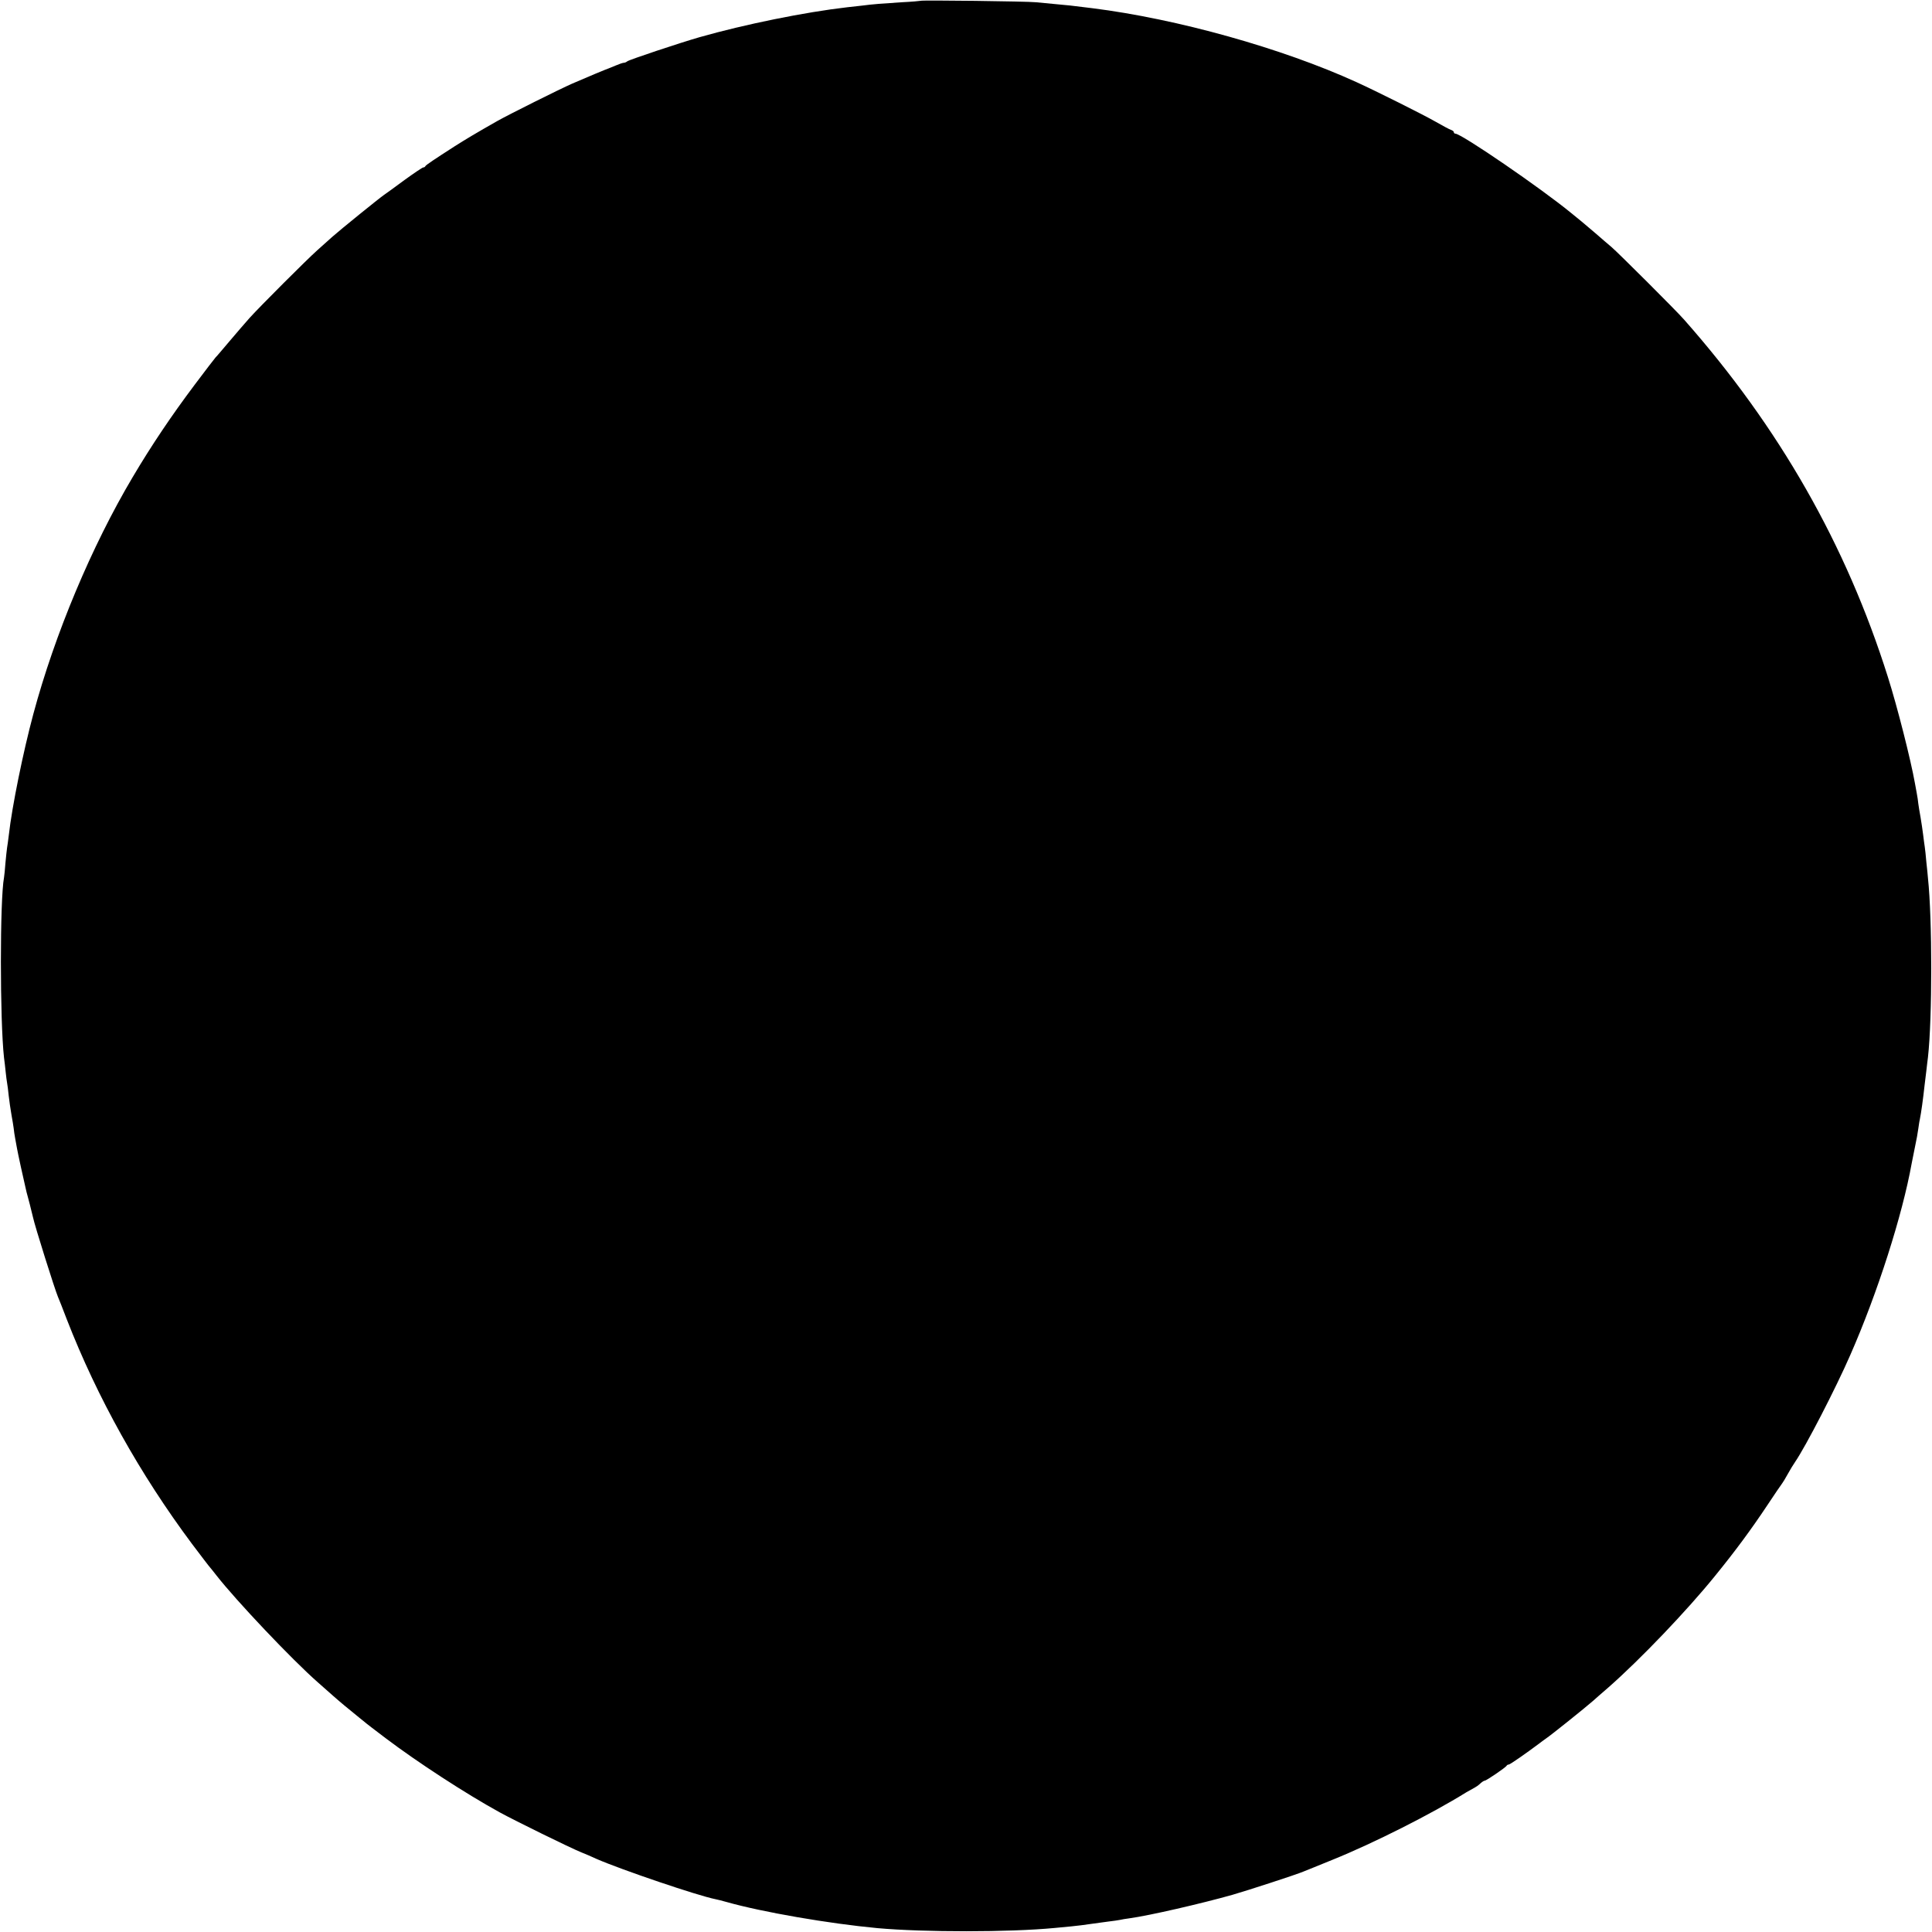
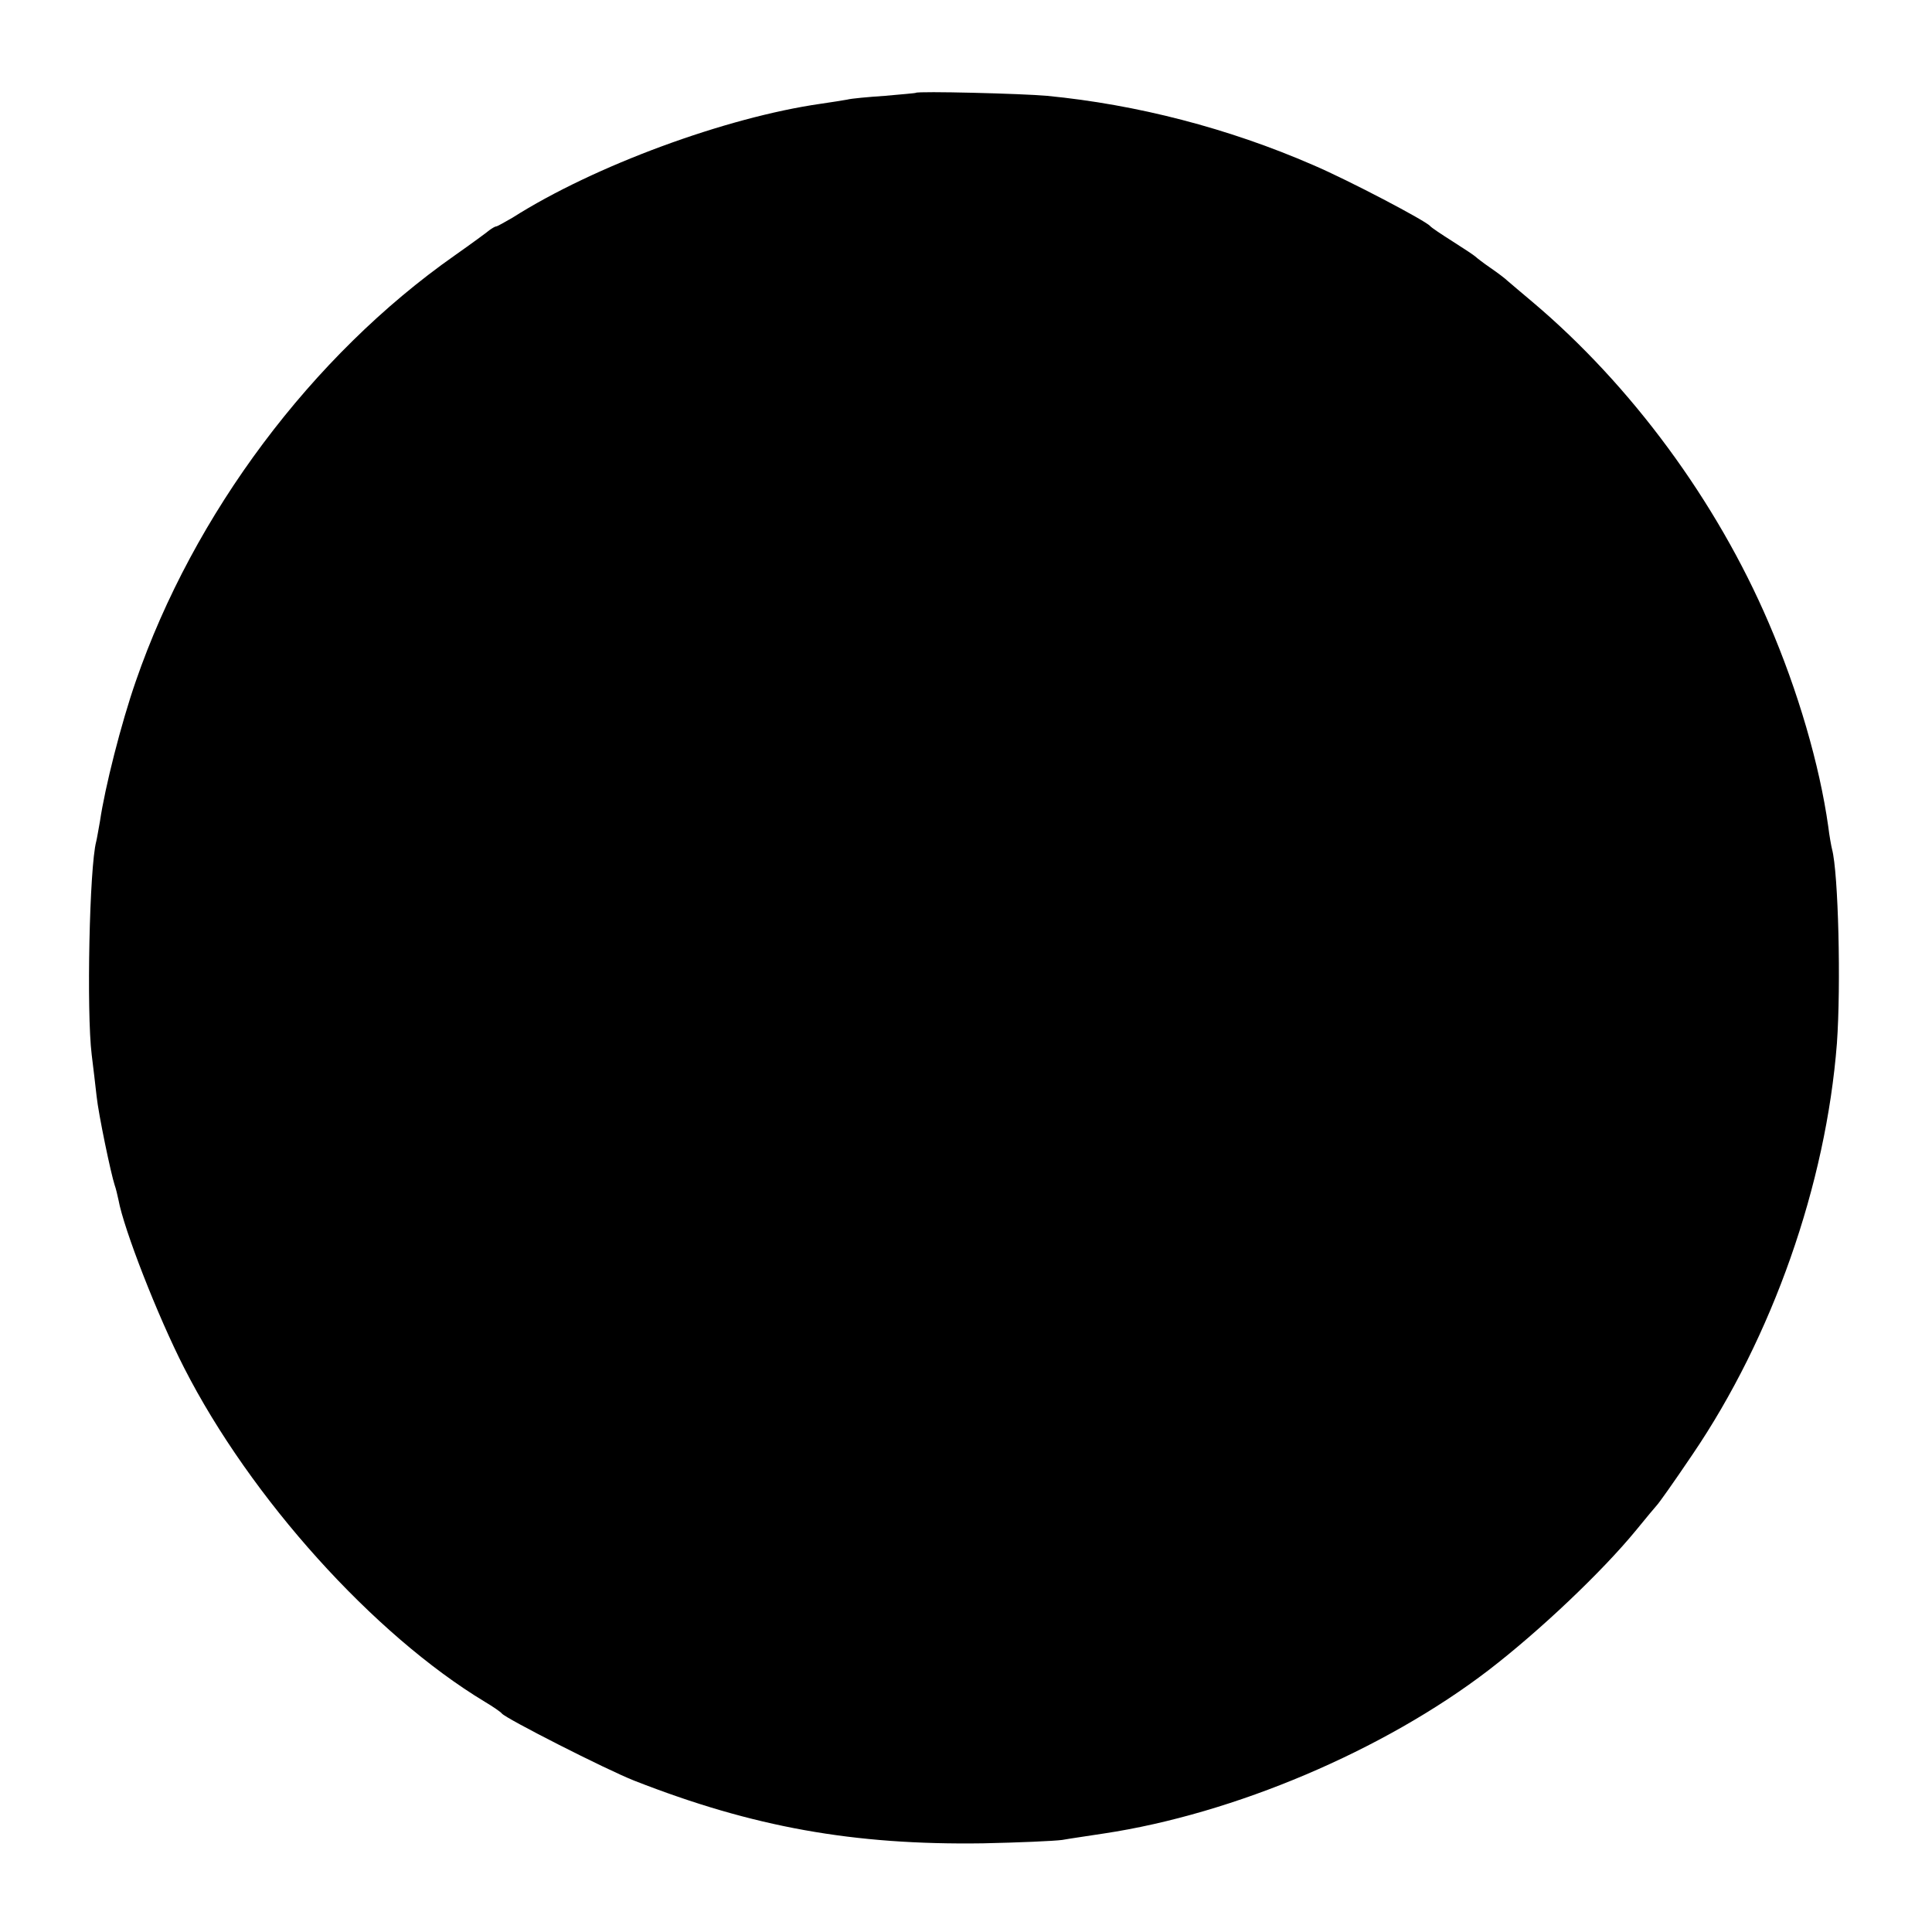
- <svg xmlns="http://www.w3.org/2000/svg" version="1.0" width="1200pt" height="1200pt" viewBox="0 0 1200 1200" preserveAspectRatio="xMidYMid meet">
-   <g transform="translate(0,1200) scale(0.1,-0.1)" fill="#000000" stroke="none">
-     <path d="M5718 11995 c-2 -1 -55 -6 -118 -9 -122 -8 -179 -12 -247 -21 -24 -3 -64 -7 -90 -10 -262 -30 -637 -106 -918 -186 -122 -35 -440 -141 -449 -150 -6 -5 -15 -9 -22 -9 -6 0 -29 -8 -50 -17 -22 -9 -41 -17 -44 -18 -6 -1 -145 -59 -225 -94 -78 -34 -394 -192 -465 -232 -127 -72 -199 -115 -265 -157 -126 -81 -180 -117 -183 -124 -2 -5 -8 -8 -13 -8 -5 0 -57 -35 -115 -77 -58 -43 -116 -85 -128 -93 -32 -22 -275 -219 -321 -260 -21 -19 -64 -57 -95 -85 -65 -58 -355 -348 -420 -420 -25 -28 -81 -93 -125 -145 -44 -52 -82 -97 -86 -100 -3 -3 -62 -79 -130 -170 -142 -189 -268 -376 -384 -572 -256 -431 -484 -975 -618 -1473 -63 -234 -133 -578 -152 -750 -4 -33 -9 -69 -11 -80 -2 -11 -6 -53 -10 -93 -3 -40 -7 -82 -9 -92 -26 -137 -26 -887 0 -1120 3 -19 7 -58 10 -86 3 -29 7 -60 9 -70 2 -11 7 -46 10 -79 4 -33 11 -86 17 -118 6 -32 12 -70 14 -85 1 -15 6 -45 10 -67 4 -22 9 -49 11 -60 4 -24 42 -199 51 -235 3 -14 7 -29 8 -35 2 -5 10 -39 20 -75 9 -36 18 -72 20 -81 11 -53 135 -447 155 -494 5 -11 30 -74 55 -140 189 -486 455 -962 778 -1395 56 -74 106 -140 112 -146 5 -6 24 -29 40 -50 122 -156 469 -523 630 -664 33 -29 76 -67 95 -84 30 -27 103 -88 163 -136 11 -8 24 -20 31 -25 6 -6 65 -51 131 -101 197 -149 498 -345 709 -461 93 -51 439 -221 506 -248 25 -10 68 -28 95 -41 156 -68 631 -229 738 -250 11 -2 43 -10 71 -18 223 -63 636 -134 936 -162 290 -26 818 -26 1100 1 25 2 72 7 105 10 33 3 87 10 120 15 33 5 83 11 110 15 28 3 59 8 70 10 11 3 38 7 60 10 124 17 445 91 640 146 91 26 401 127 440 144 17 7 100 40 185 75 250 101 613 284 828 418 21 12 44 25 52 29 8 4 24 15 34 25 11 10 23 18 28 18 10 0 132 83 136 93 2 4 8 7 13 7 8 0 111 72 191 132 9 7 26 20 38 28 37 25 246 193 294 235 6 6 50 44 96 84 198 174 486 475 661 691 128 157 227 292 323 436 47 71 90 134 95 140 4 5 21 32 36 60 15 27 35 60 45 74 65 95 251 454 343 665 169 385 323 867 381 1190 7 36 14 71 21 105 10 47 15 75 20 110 3 19 6 44 9 55 9 45 20 123 30 215 3 25 8 65 11 90 3 25 7 63 10 84 27 242 27 857 0 1111 -1 17 -6 62 -10 100 -3 39 -8 81 -10 95 -2 14 -7 48 -10 75 -3 28 -11 76 -16 108 -6 32 -12 70 -14 85 -1 15 -6 45 -10 67 -4 22 -9 49 -11 60 -26 146 -109 474 -168 660 -259 822 -675 1551 -1266 2220 -47 54 -406 412 -450 450 -20 17 -65 55 -100 86 -36 30 -74 63 -85 72 -11 9 -40 32 -65 53 -186 153 -683 494 -721 494 -5 0 -9 4 -9 9 0 5 -8 11 -17 14 -10 3 -54 27 -98 52 -73 42 -367 189 -490 245 -463 211 -1114 393 -1640 459 -125 16 -165 20 -235 26 -36 3 -87 8 -115 11 -53 6 -711 14 -717 9z" />
+ <svg xmlns="http://www.w3.org/2000/svg" version="1.0" width="512pt" height="512pt" viewBox="0 0 512 512" preserveAspectRatio="xMidYMid meet">
+   <g transform="translate(0,512) scale(0.1,-0.1)" fill="#000000" stroke="none">
+     <path d="M2427 4874 c-1 -1 -38 -4 -82 -8 -44 -3 -89 -7 -100 -10 -11 -2 -42 -7 -70 -11 -251 -36 -600 -164 -817 -302 -21 -12 -40 -23 -43 -23 -3 0 -11 -5 -18 -10 -7 -6 -48 -36 -92 -67 -379 -266 -692 -685 -845 -1128 -39 -112 -82 -282 -95 -371 -4 -22 -8 -46 -10 -54 -18 -67 -26 -452 -12 -565 4 -33 10 -82 13 -110 5 -48 38 -206 48 -236 3 -8 7 -25 10 -39 14 -77 103 -306 174 -445 176 -345 502 -707 797 -885 22 -13 42 -27 45 -31 10 -13 275 -148 351 -178 314 -123 580 -171 924 -166 94 2 188 6 210 9 22 4 72 11 110 17 346 52 742 220 1020 433 134 103 300 260 391 371 27 33 51 62 54 65 6 6 43 58 95 135 212 312 354 716 383 1090 11 153 4 452 -13 515 -2 8 -7 35 -10 60 -23 163 -80 359 -158 540 -138 322 -364 629 -626 850 -30 25 -59 50 -65 55 -6 6 -27 22 -46 35 -19 13 -37 27 -40 30 -3 3 -30 21 -60 40 -30 19 -57 37 -60 41 -12 14 -215 121 -311 162 -223 97 -466 160 -704 183 -65 6 -343 13 -348 8z" />
  </g>
</svg>
